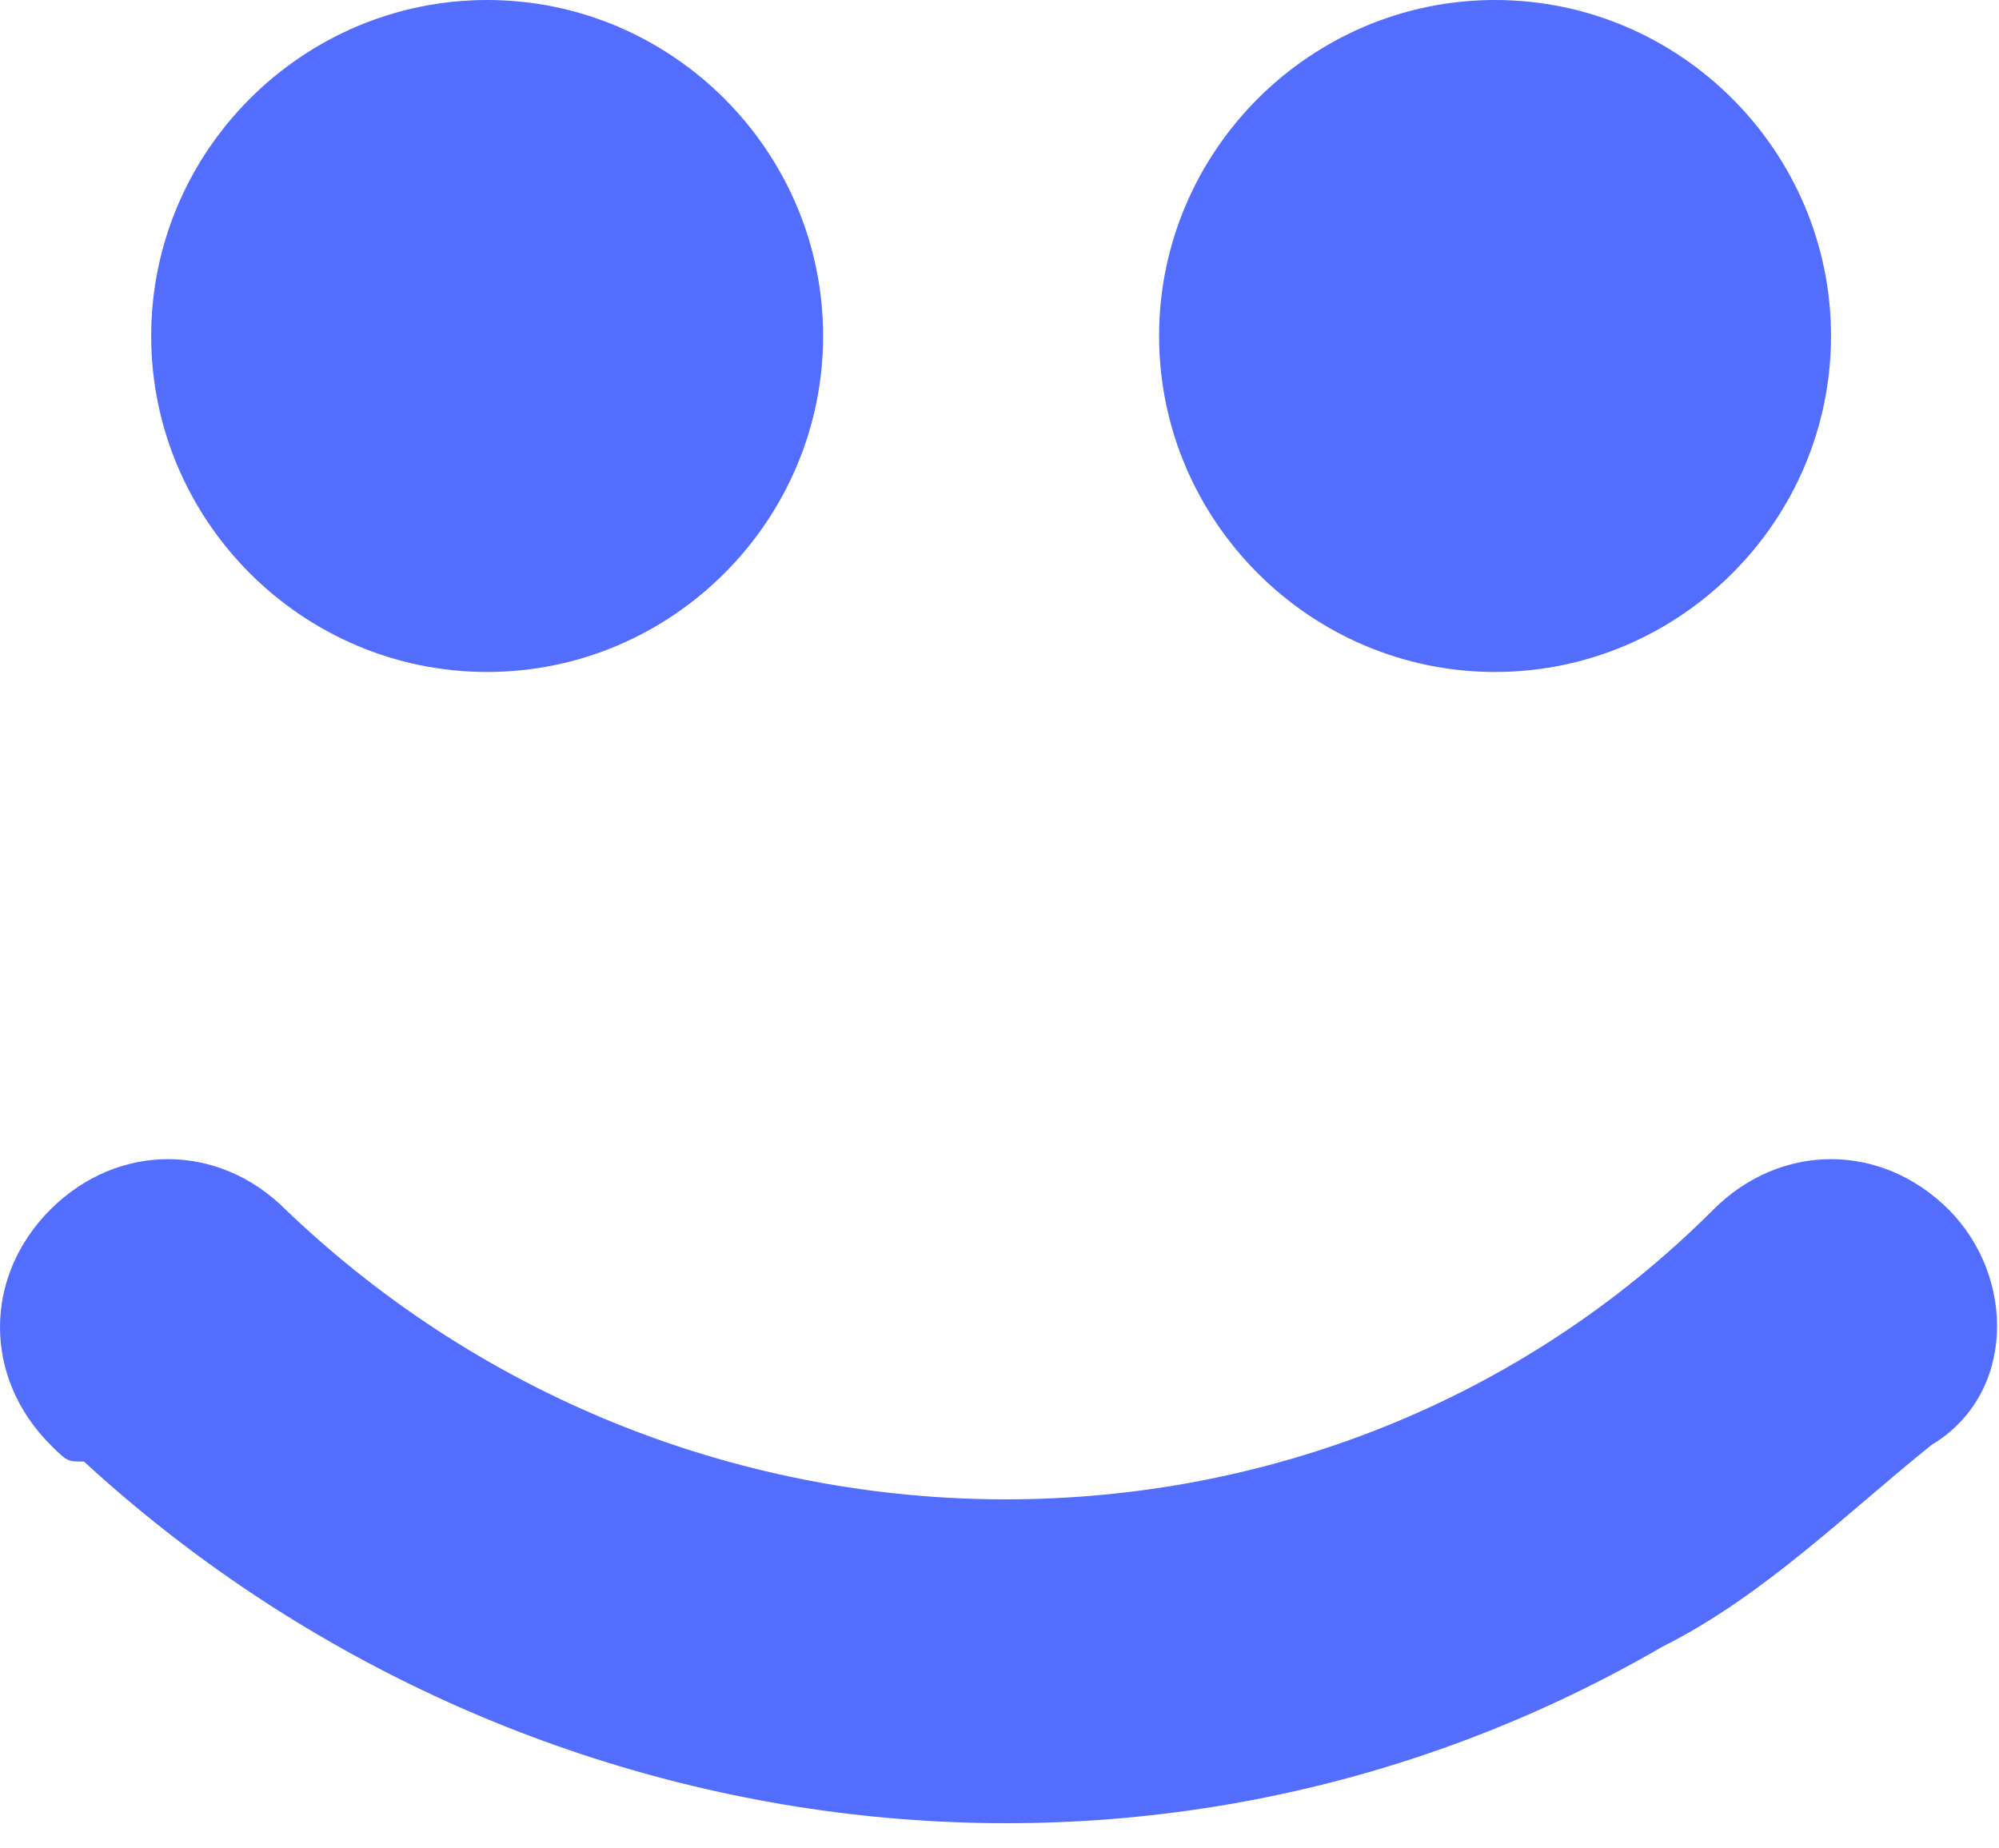
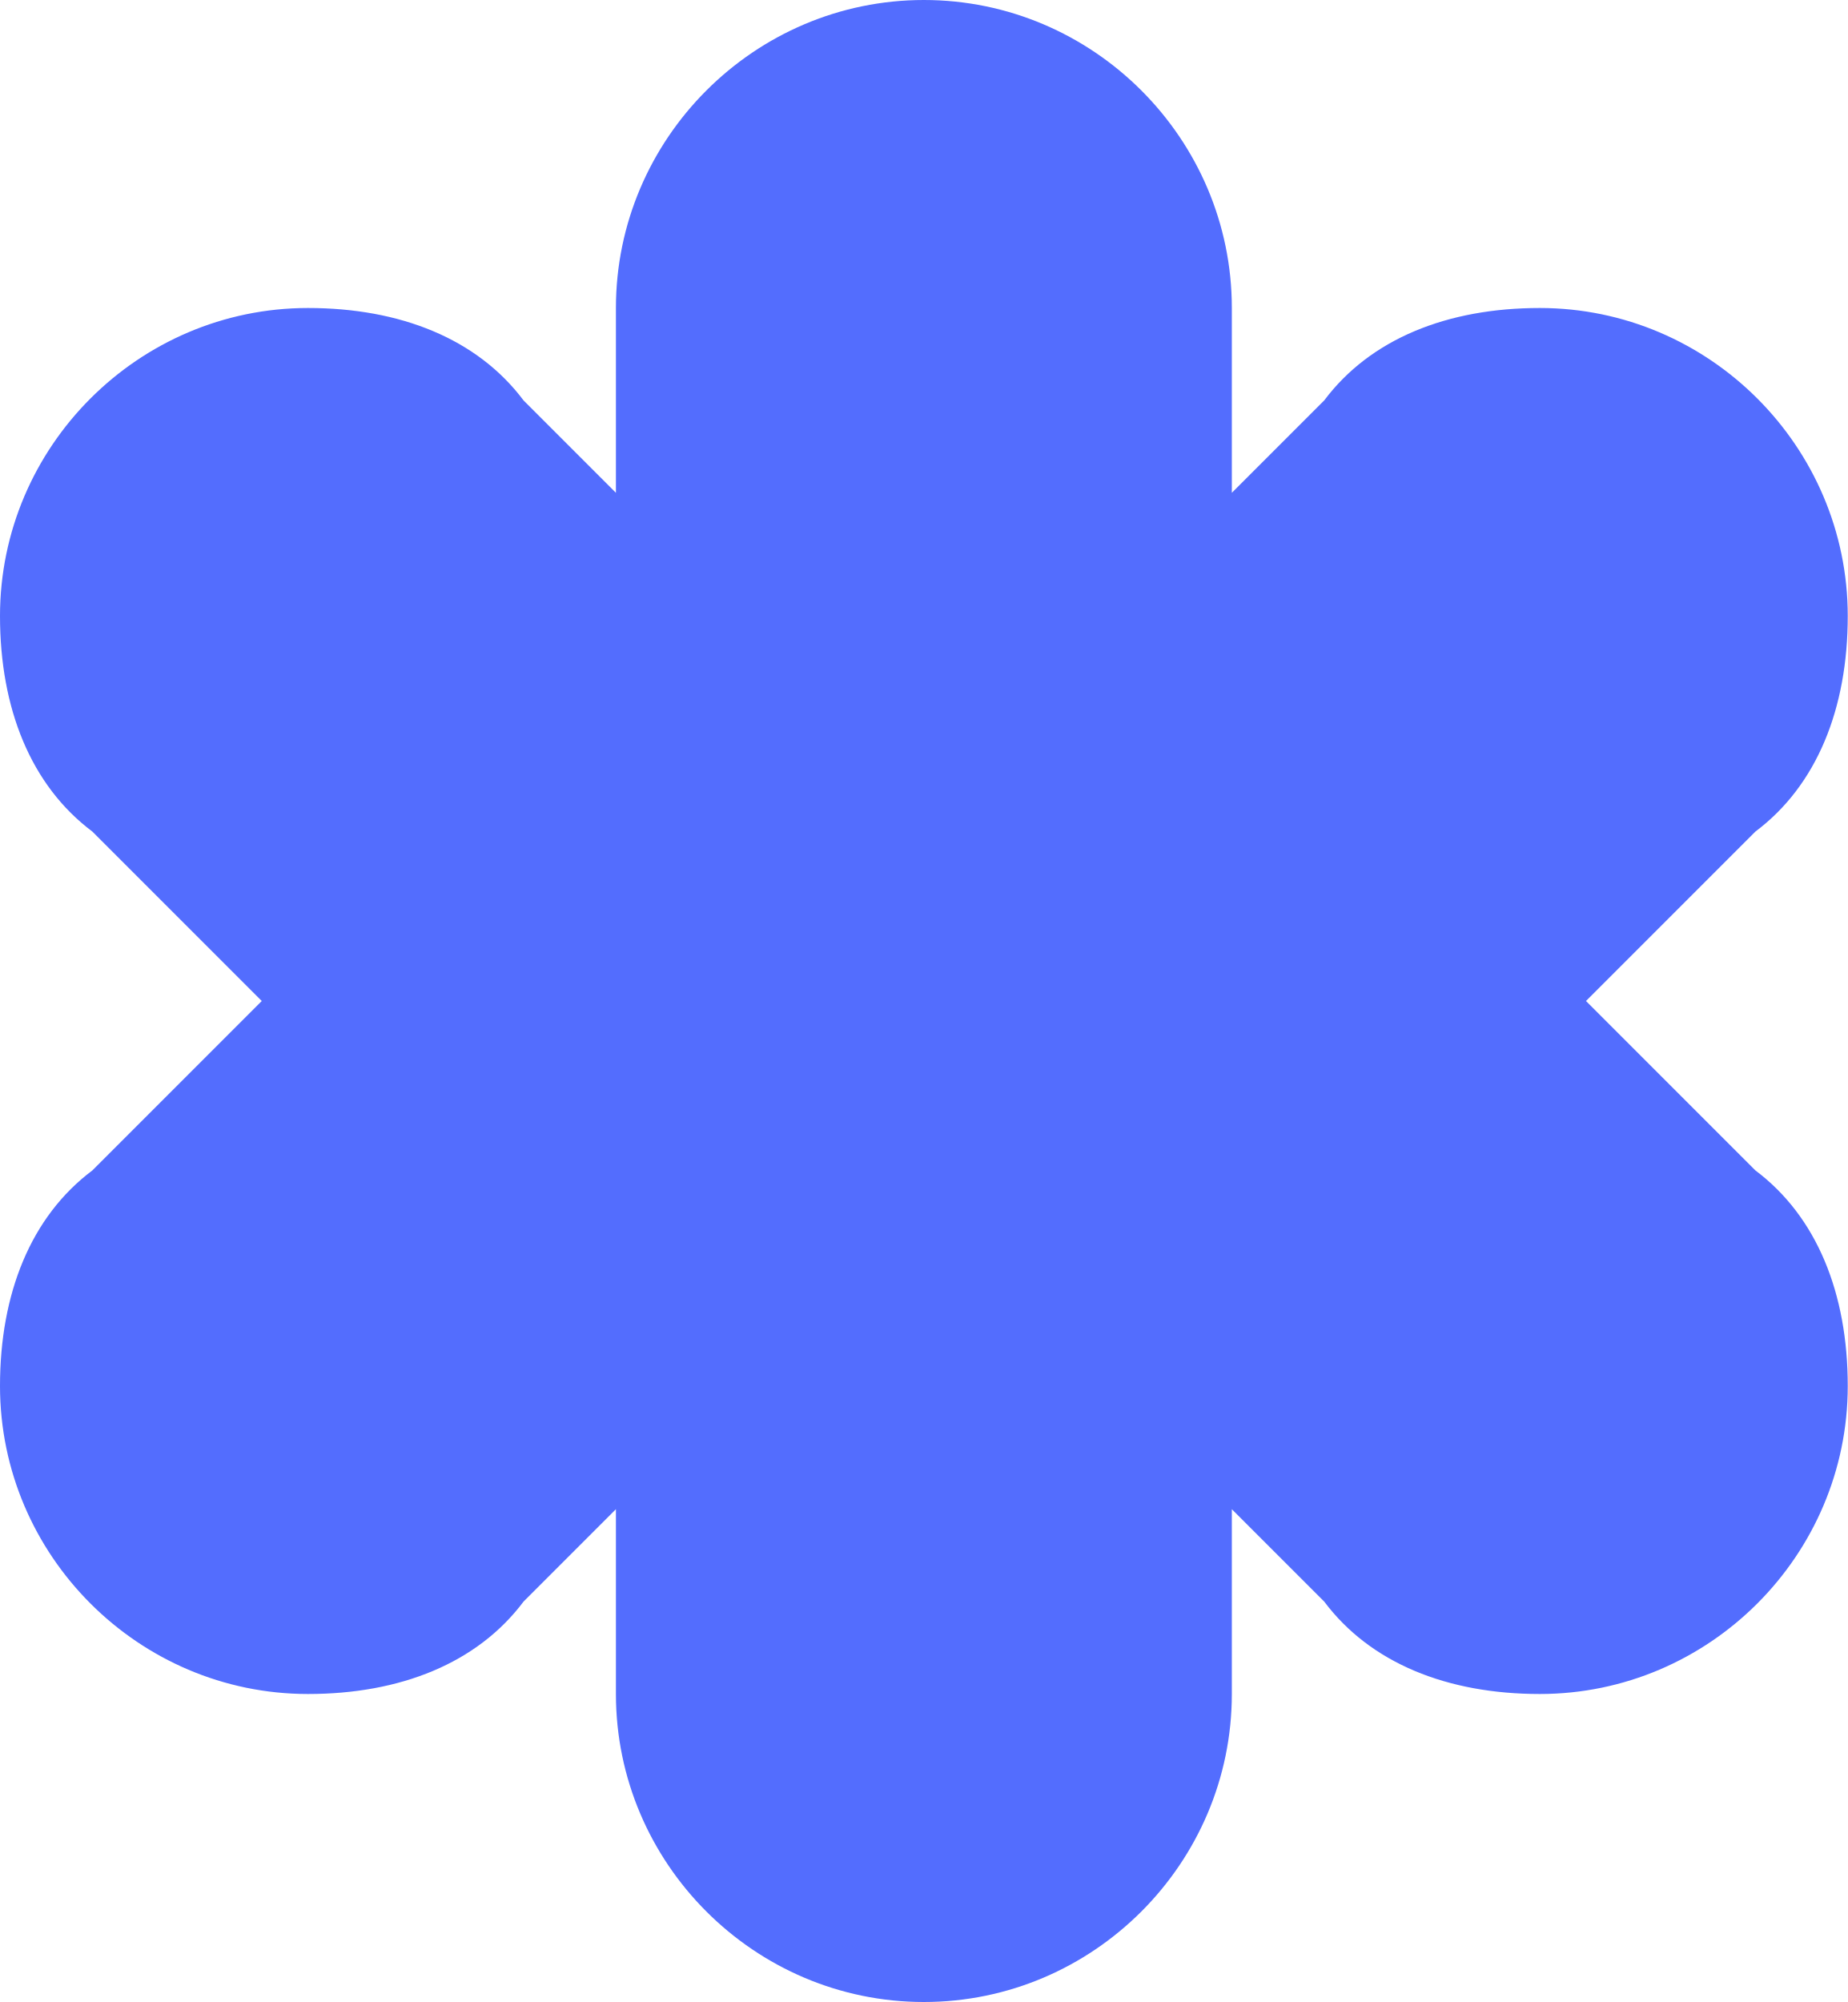
- <svg xmlns="http://www.w3.org/2000/svg" width="11.9" height="11" viewBox="0 0 11.9 11">
-   <path fill="#536DFE" d="M11.6 7.2c-.4-.4-1-.4-1.4 0-2.3 2.3-6.1 2.3-8.5 0-.4-.4-1-.4-1.4 0-.4.4-.4 1 0 1.4.1.1.1.1.2.1C3 11 6.8 11.6 9.9 9.8c.6-.3 1.1-.8 1.6-1.2.5-.3.5-1 .1-1.4zM8.9 4c1.1 0 2-.9 2-2s-.9-2-2-2-2 .9-2 2 .9 2 2 2zm-6 0c1.1 0 2-.9 2-2s-.9-2-2-2-2 .9-2 2 .9 2 2 2z" />
+ <svg xmlns="http://www.w3.org/2000/svg" width="12" height="13" viewBox="0 0 12 13">
+   <path fill="#536DFE" d="M10.3 6.5l1.1-1.1c.4-.3.6-.8.6-1.4 0-1.1-.9-2-2-2-.6 0-1.1.2-1.4.6l-.6.6V2c0-1.1-.9-2-2-2S4 .9 4 2v1.2l-.6-.6C3.1 2.2 2.6 2 2 2 .9 2 0 2.9 0 4c0 .6.2 1.1.6 1.4l1.1 1.1L.6 7.6C.2 7.9 0 8.4 0 9c0 1.1.9 2 2 2 .6 0 1.1-.2 1.4-.6l.6-.6V11c0 1.1.9 2 2 2s2-.9 2-2V9.8l.6.6c.3.4.8.6 1.4.6 1.1 0 2-.9 2-2 0-.6-.2-1.1-.6-1.4l-1.1-1.1z" />
</svg>
